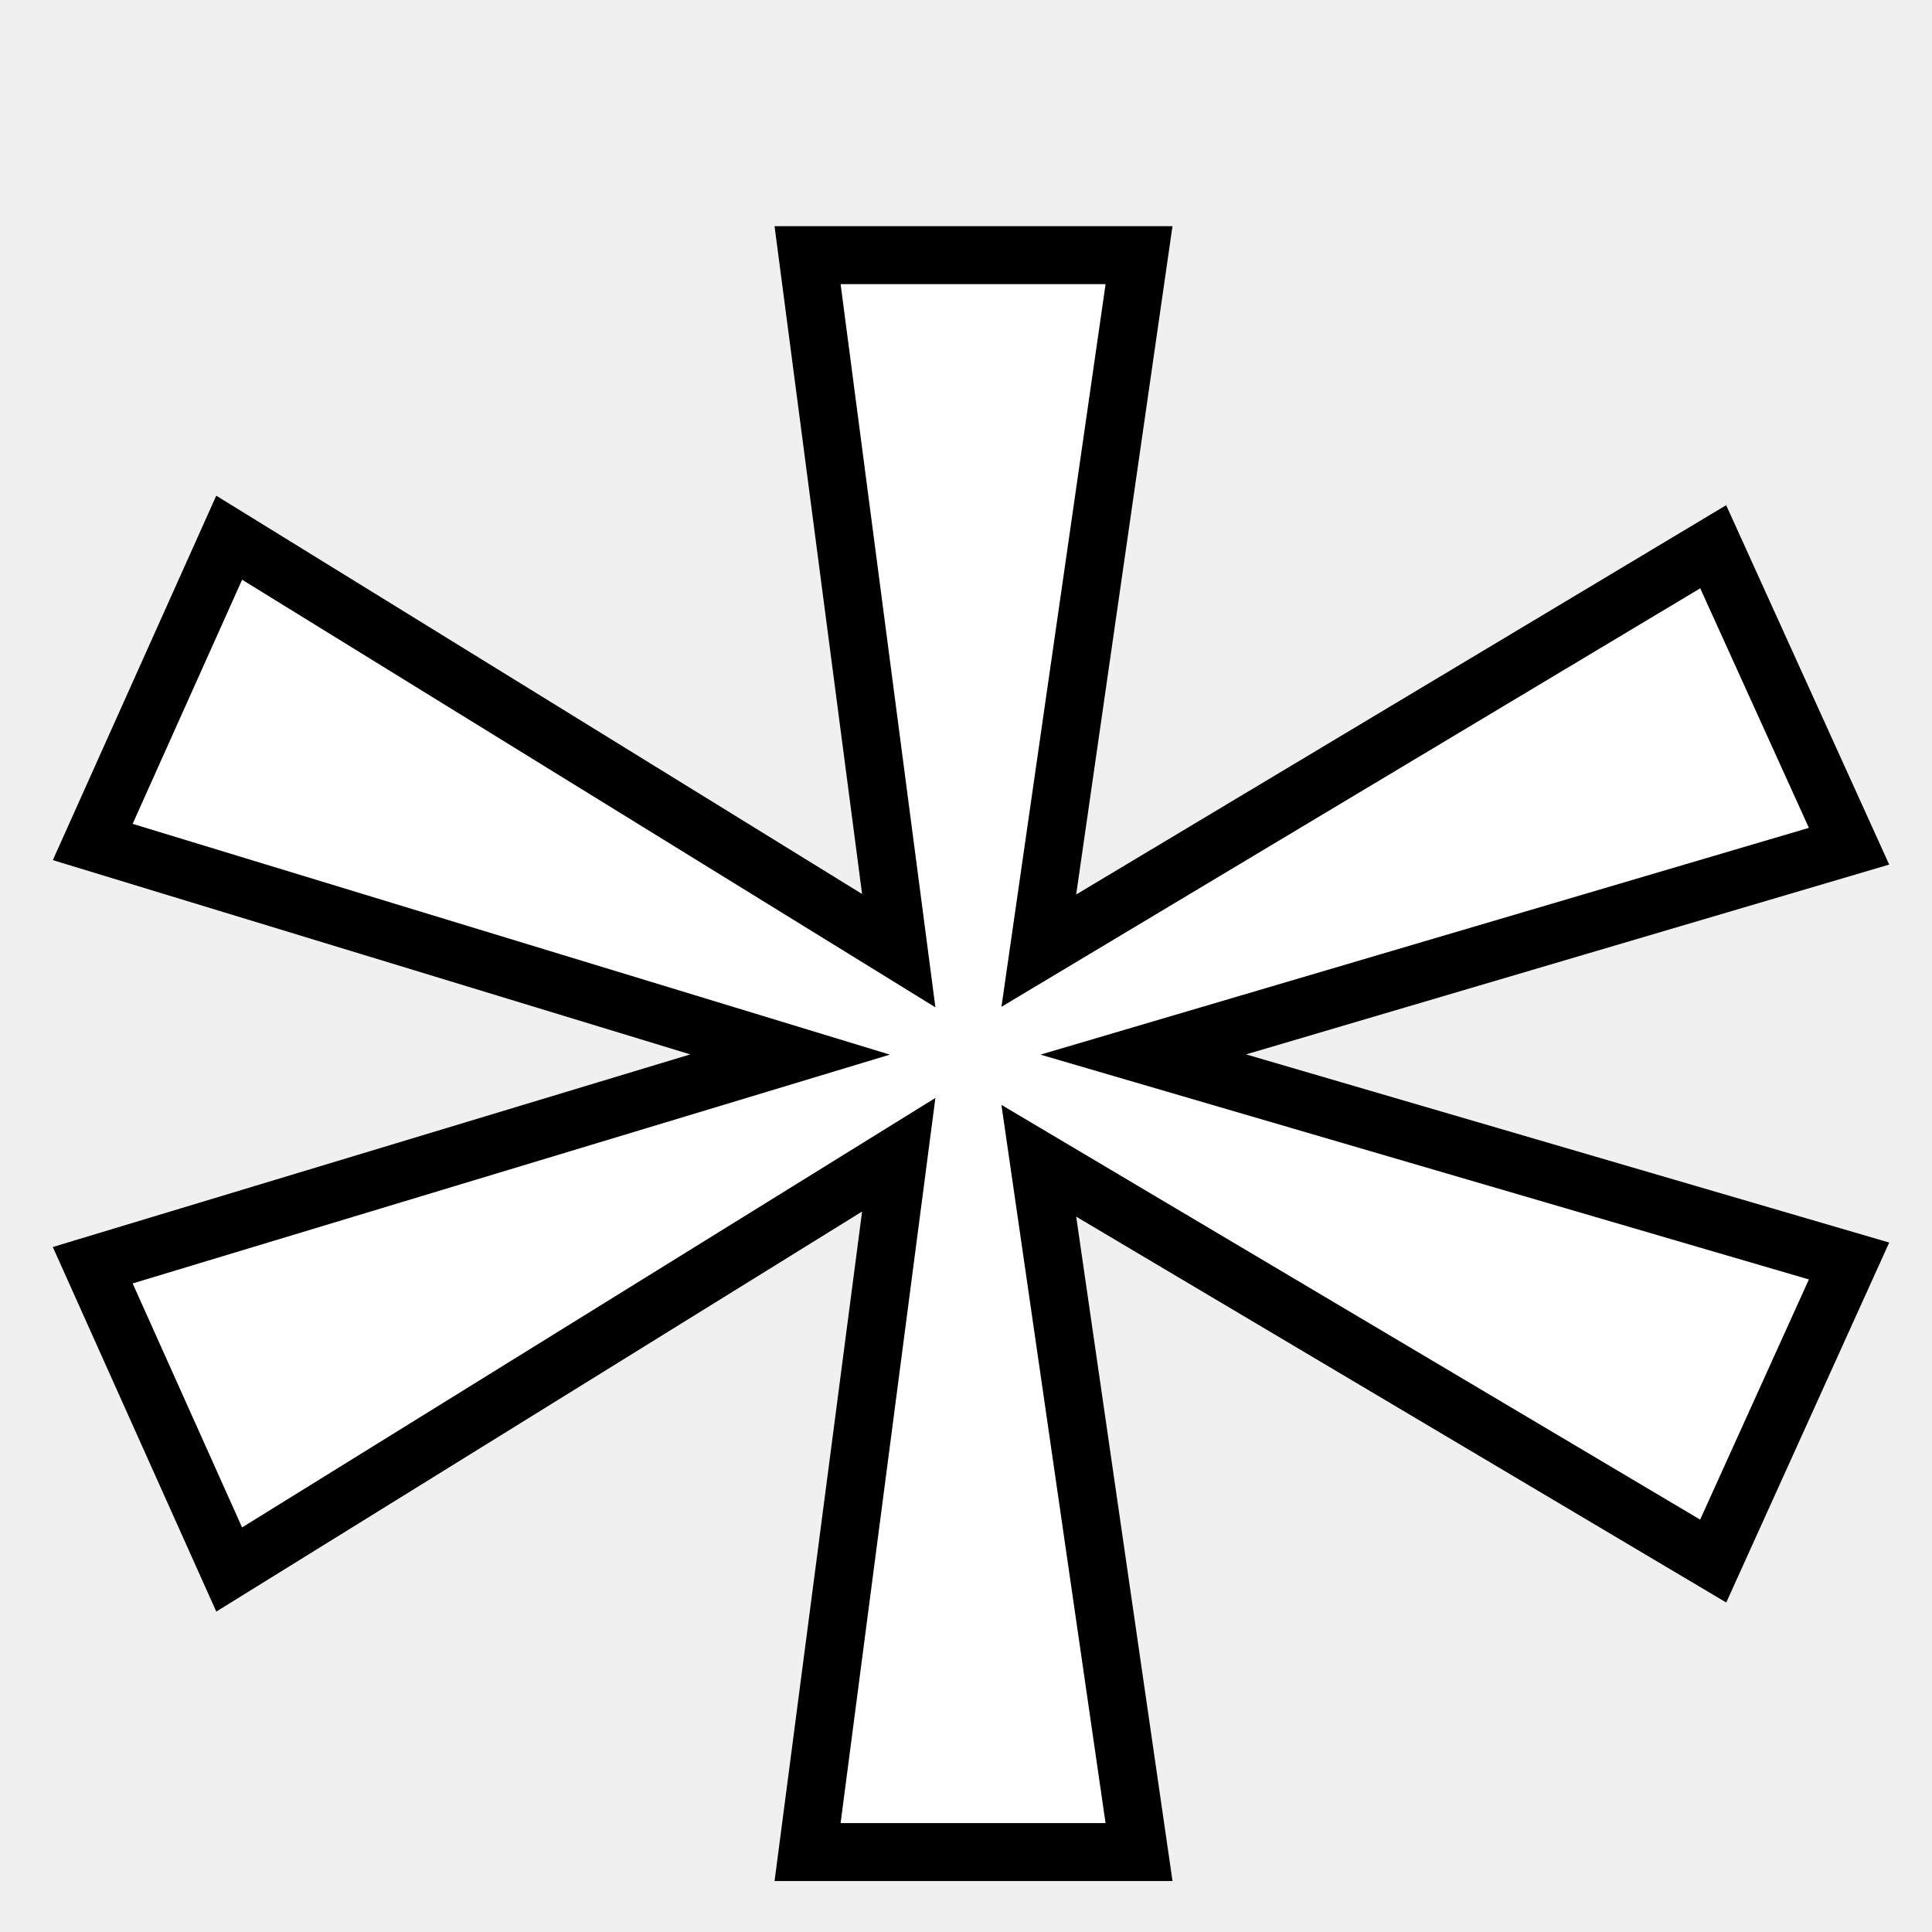
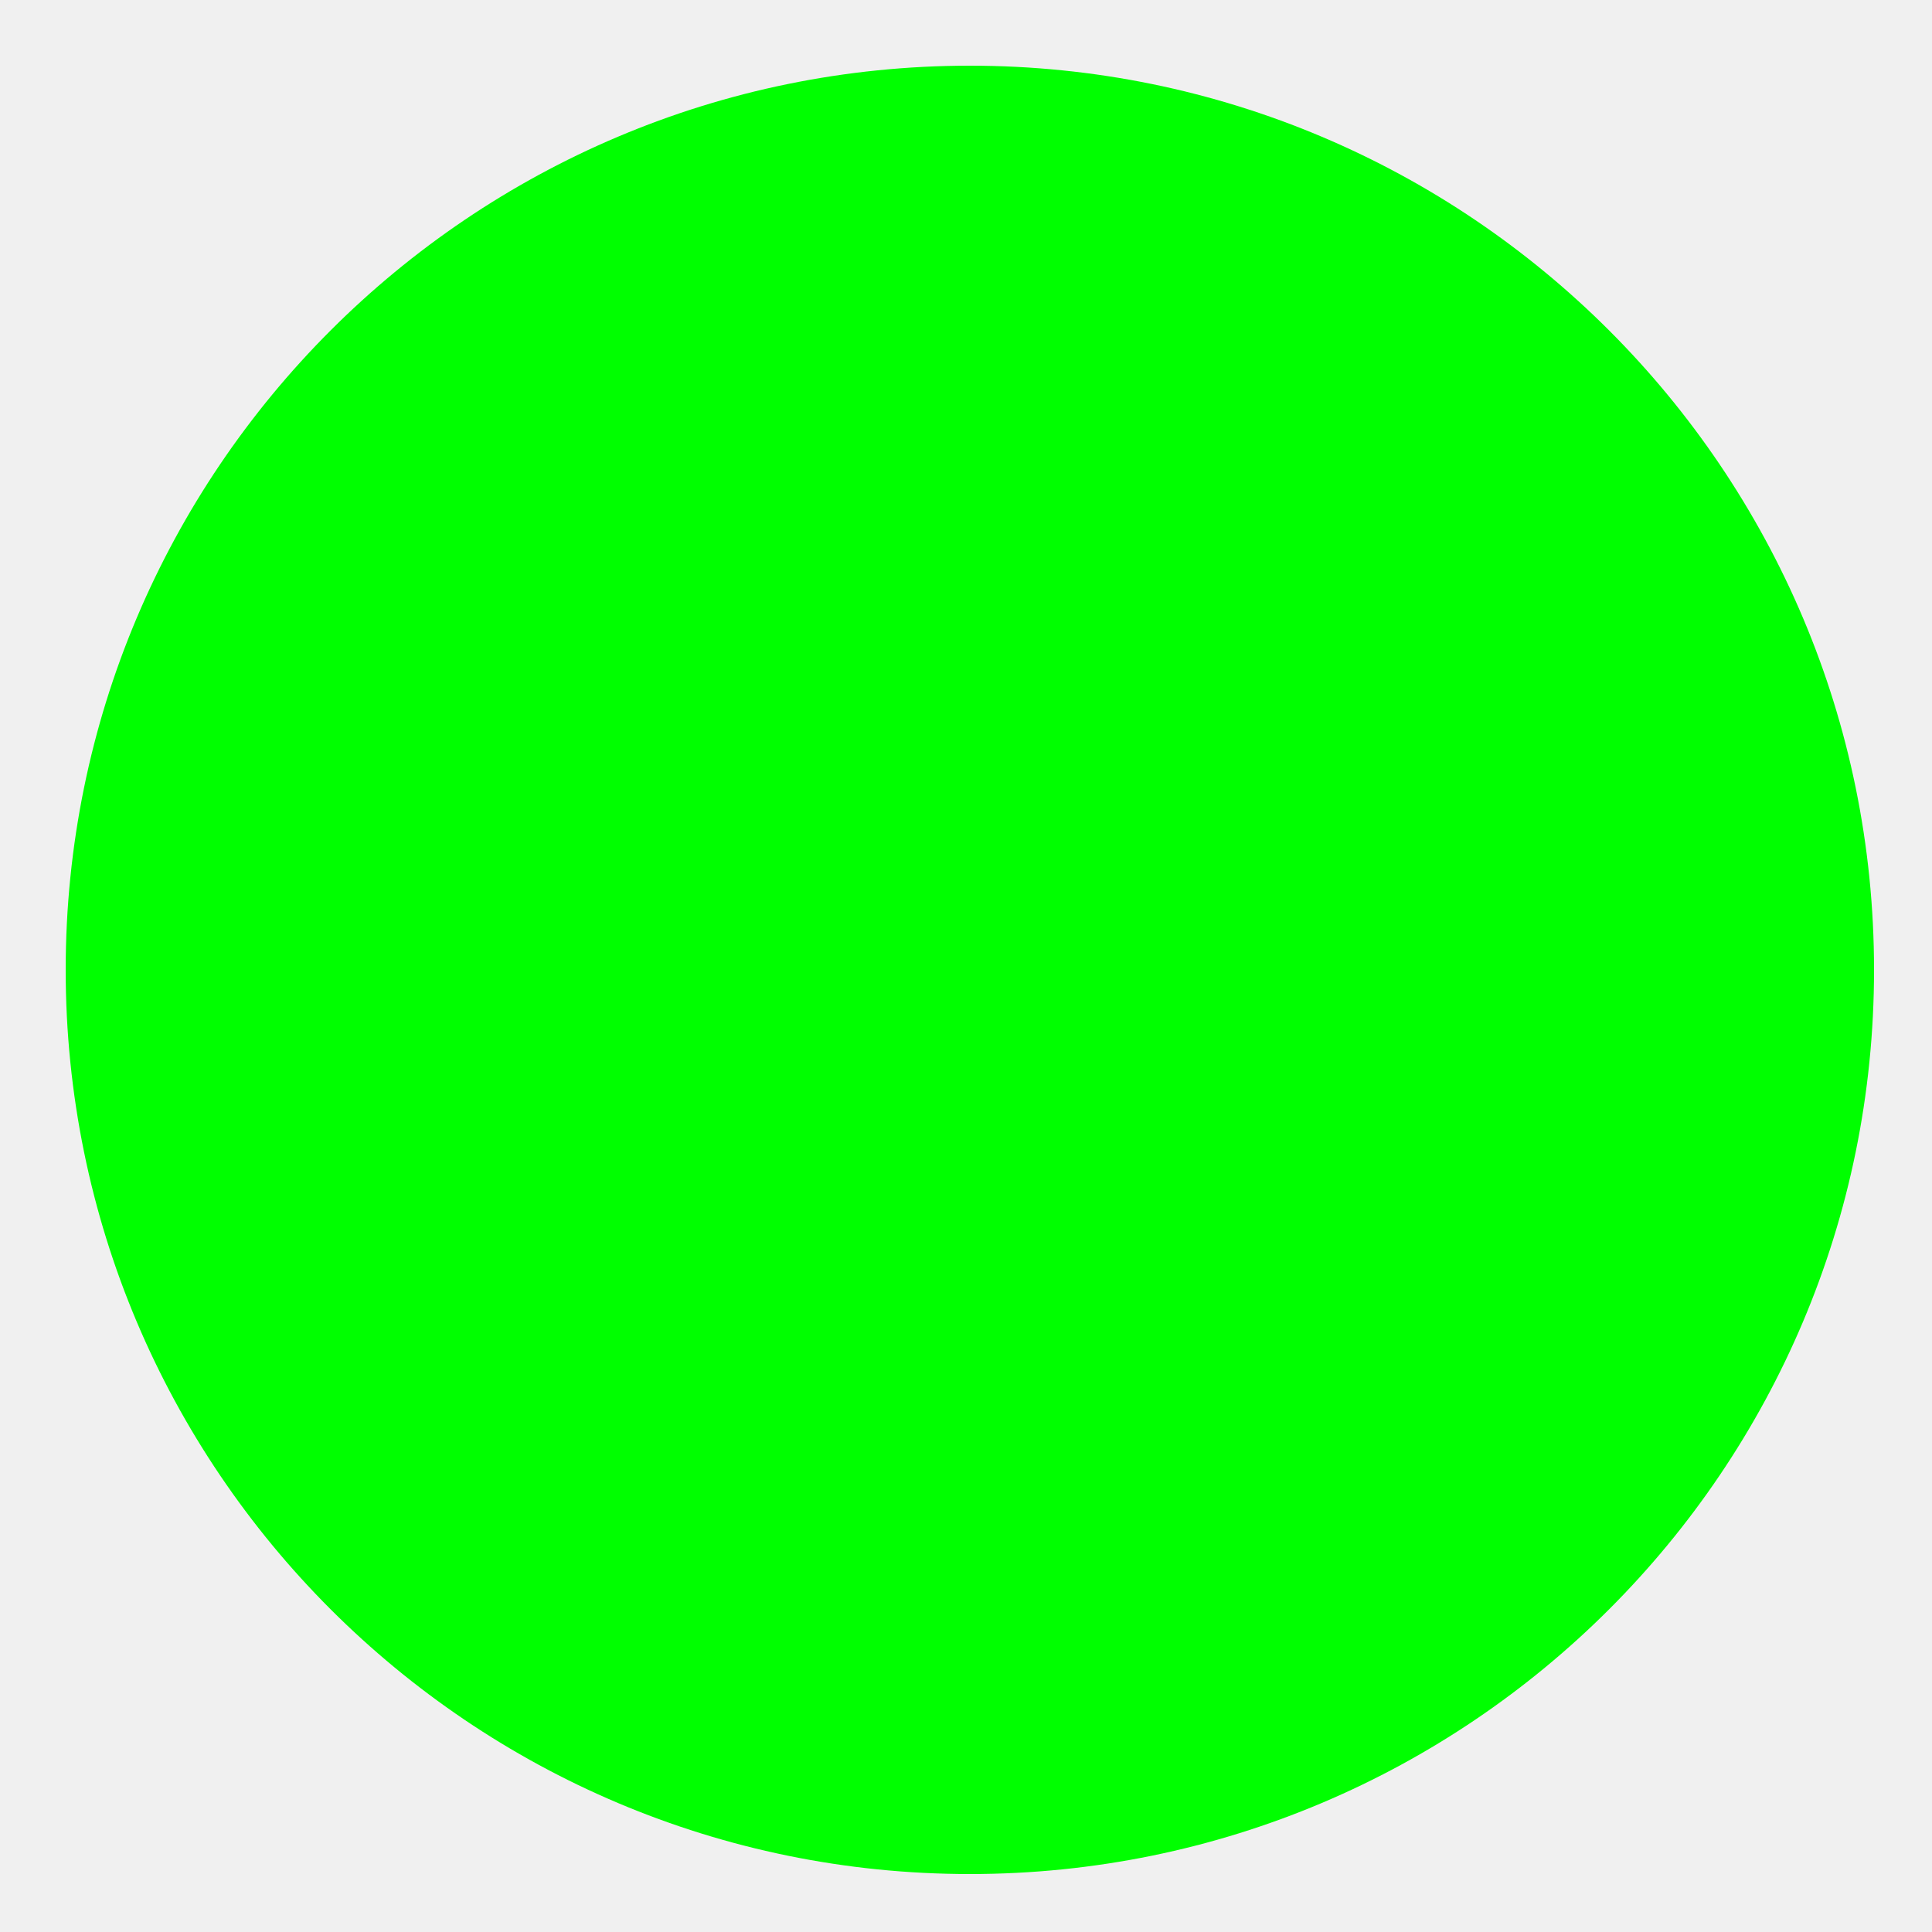
- <svg xmlns="http://www.w3.org/2000/svg" width=".7in" height=".7in" version="1.1" viewBox="0 0 50 50">
+ <svg xmlns="http://www.w3.org/2000/svg" id="Layer_1" data-name="Layer 1" width="50" height="50" version="1.1" viewBox="0 0 50 50">
  <defs>
    <style>
      .cls-1 {
-         fill: #fff;
-       }
- 
-       .cls-1, .cls-2, .cls-3 {
-         isolation: isolate;
-       }
- 
-       .cls-1, .cls-3 {
-         font-family: TimesNewRomanPSMT, 'Times New Roman';
-         font-size: 112.7px;
-       }
- 
-       .cls-3 {
-         fill: none;
-         stroke: #000;
-         stroke-miterlimit: 10;
-         stroke-width: 1.5px;
+         fill: lime;
+         stroke-width: 0px;
      }
    </style>
  </defs>
-   <g>
-     <g id="Layer_1">
-       <g class="cls-2">
-         <text class="cls-1" transform="translate(-3.1 80.4)">
-           <tspan x="0" y="0">*</tspan>
-         </text>
-         <text class="cls-3" transform="translate(-3.1 80.4)">
-           <tspan x="0" y="0">*</tspan>
-         </text>
-       </g>
-     </g>
-   </g>
+   <circle class="cls-1" cx="25.1" cy="25.1" r="23.4" />
</svg>
